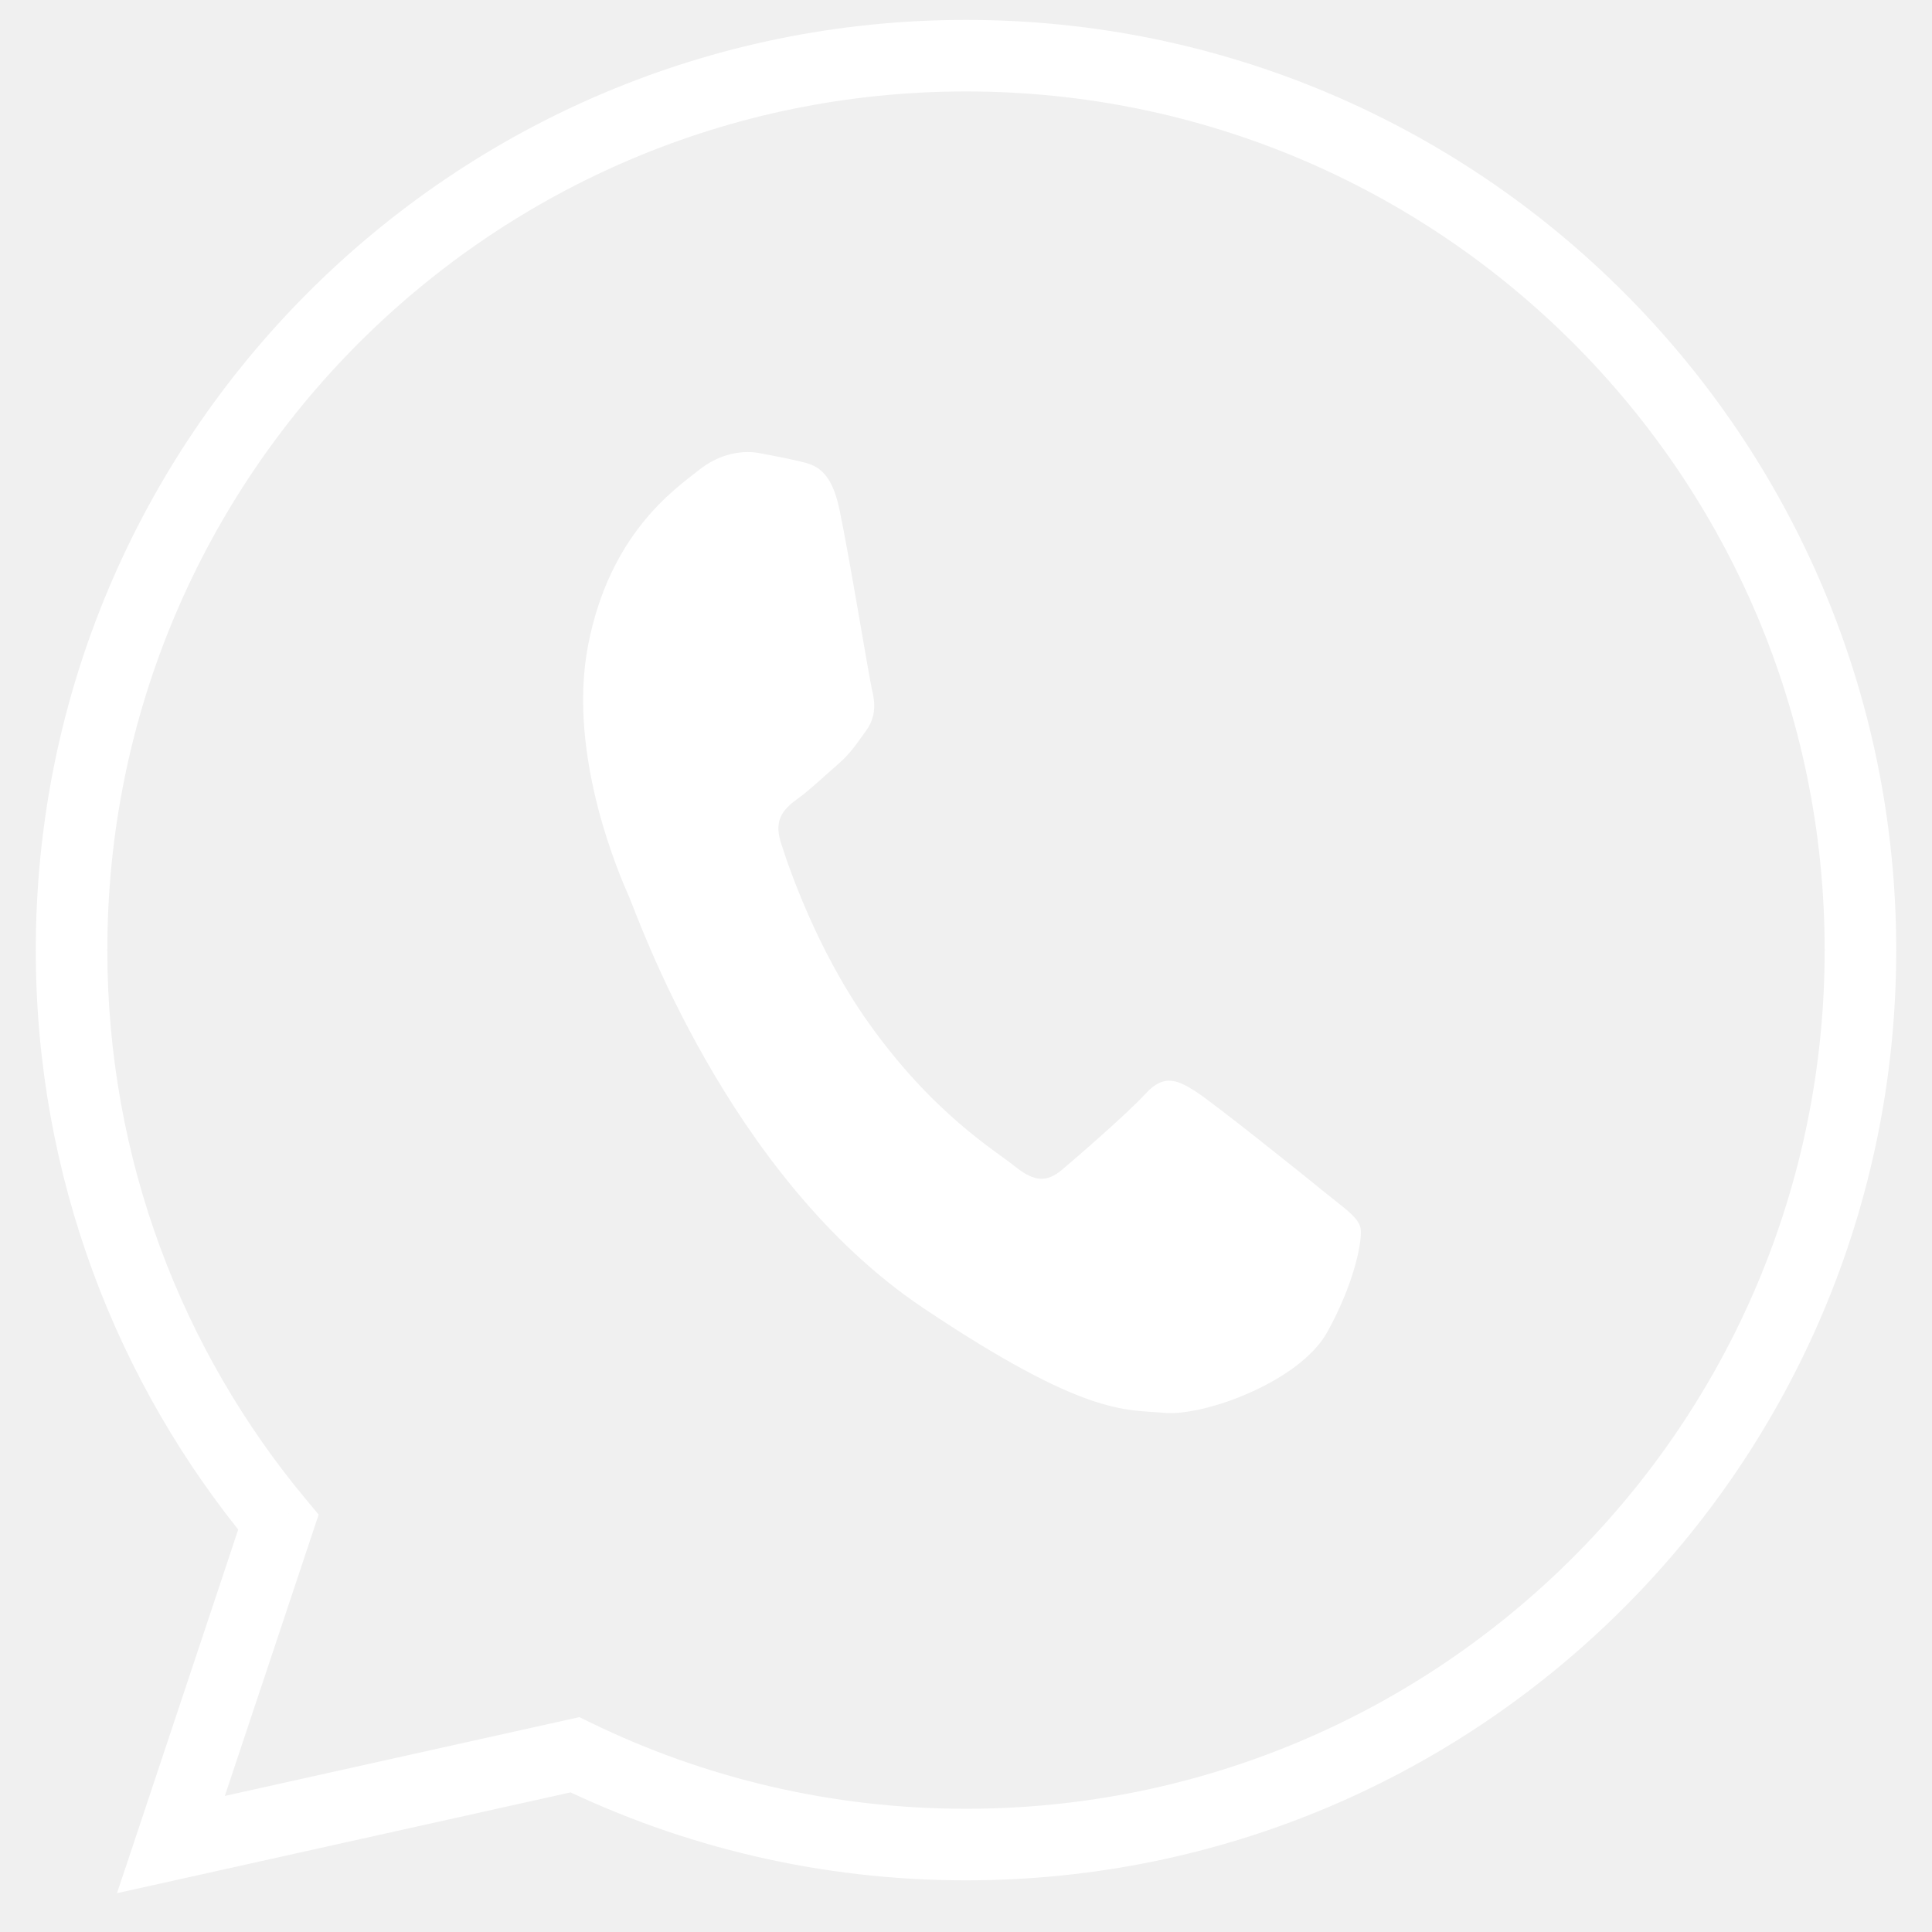
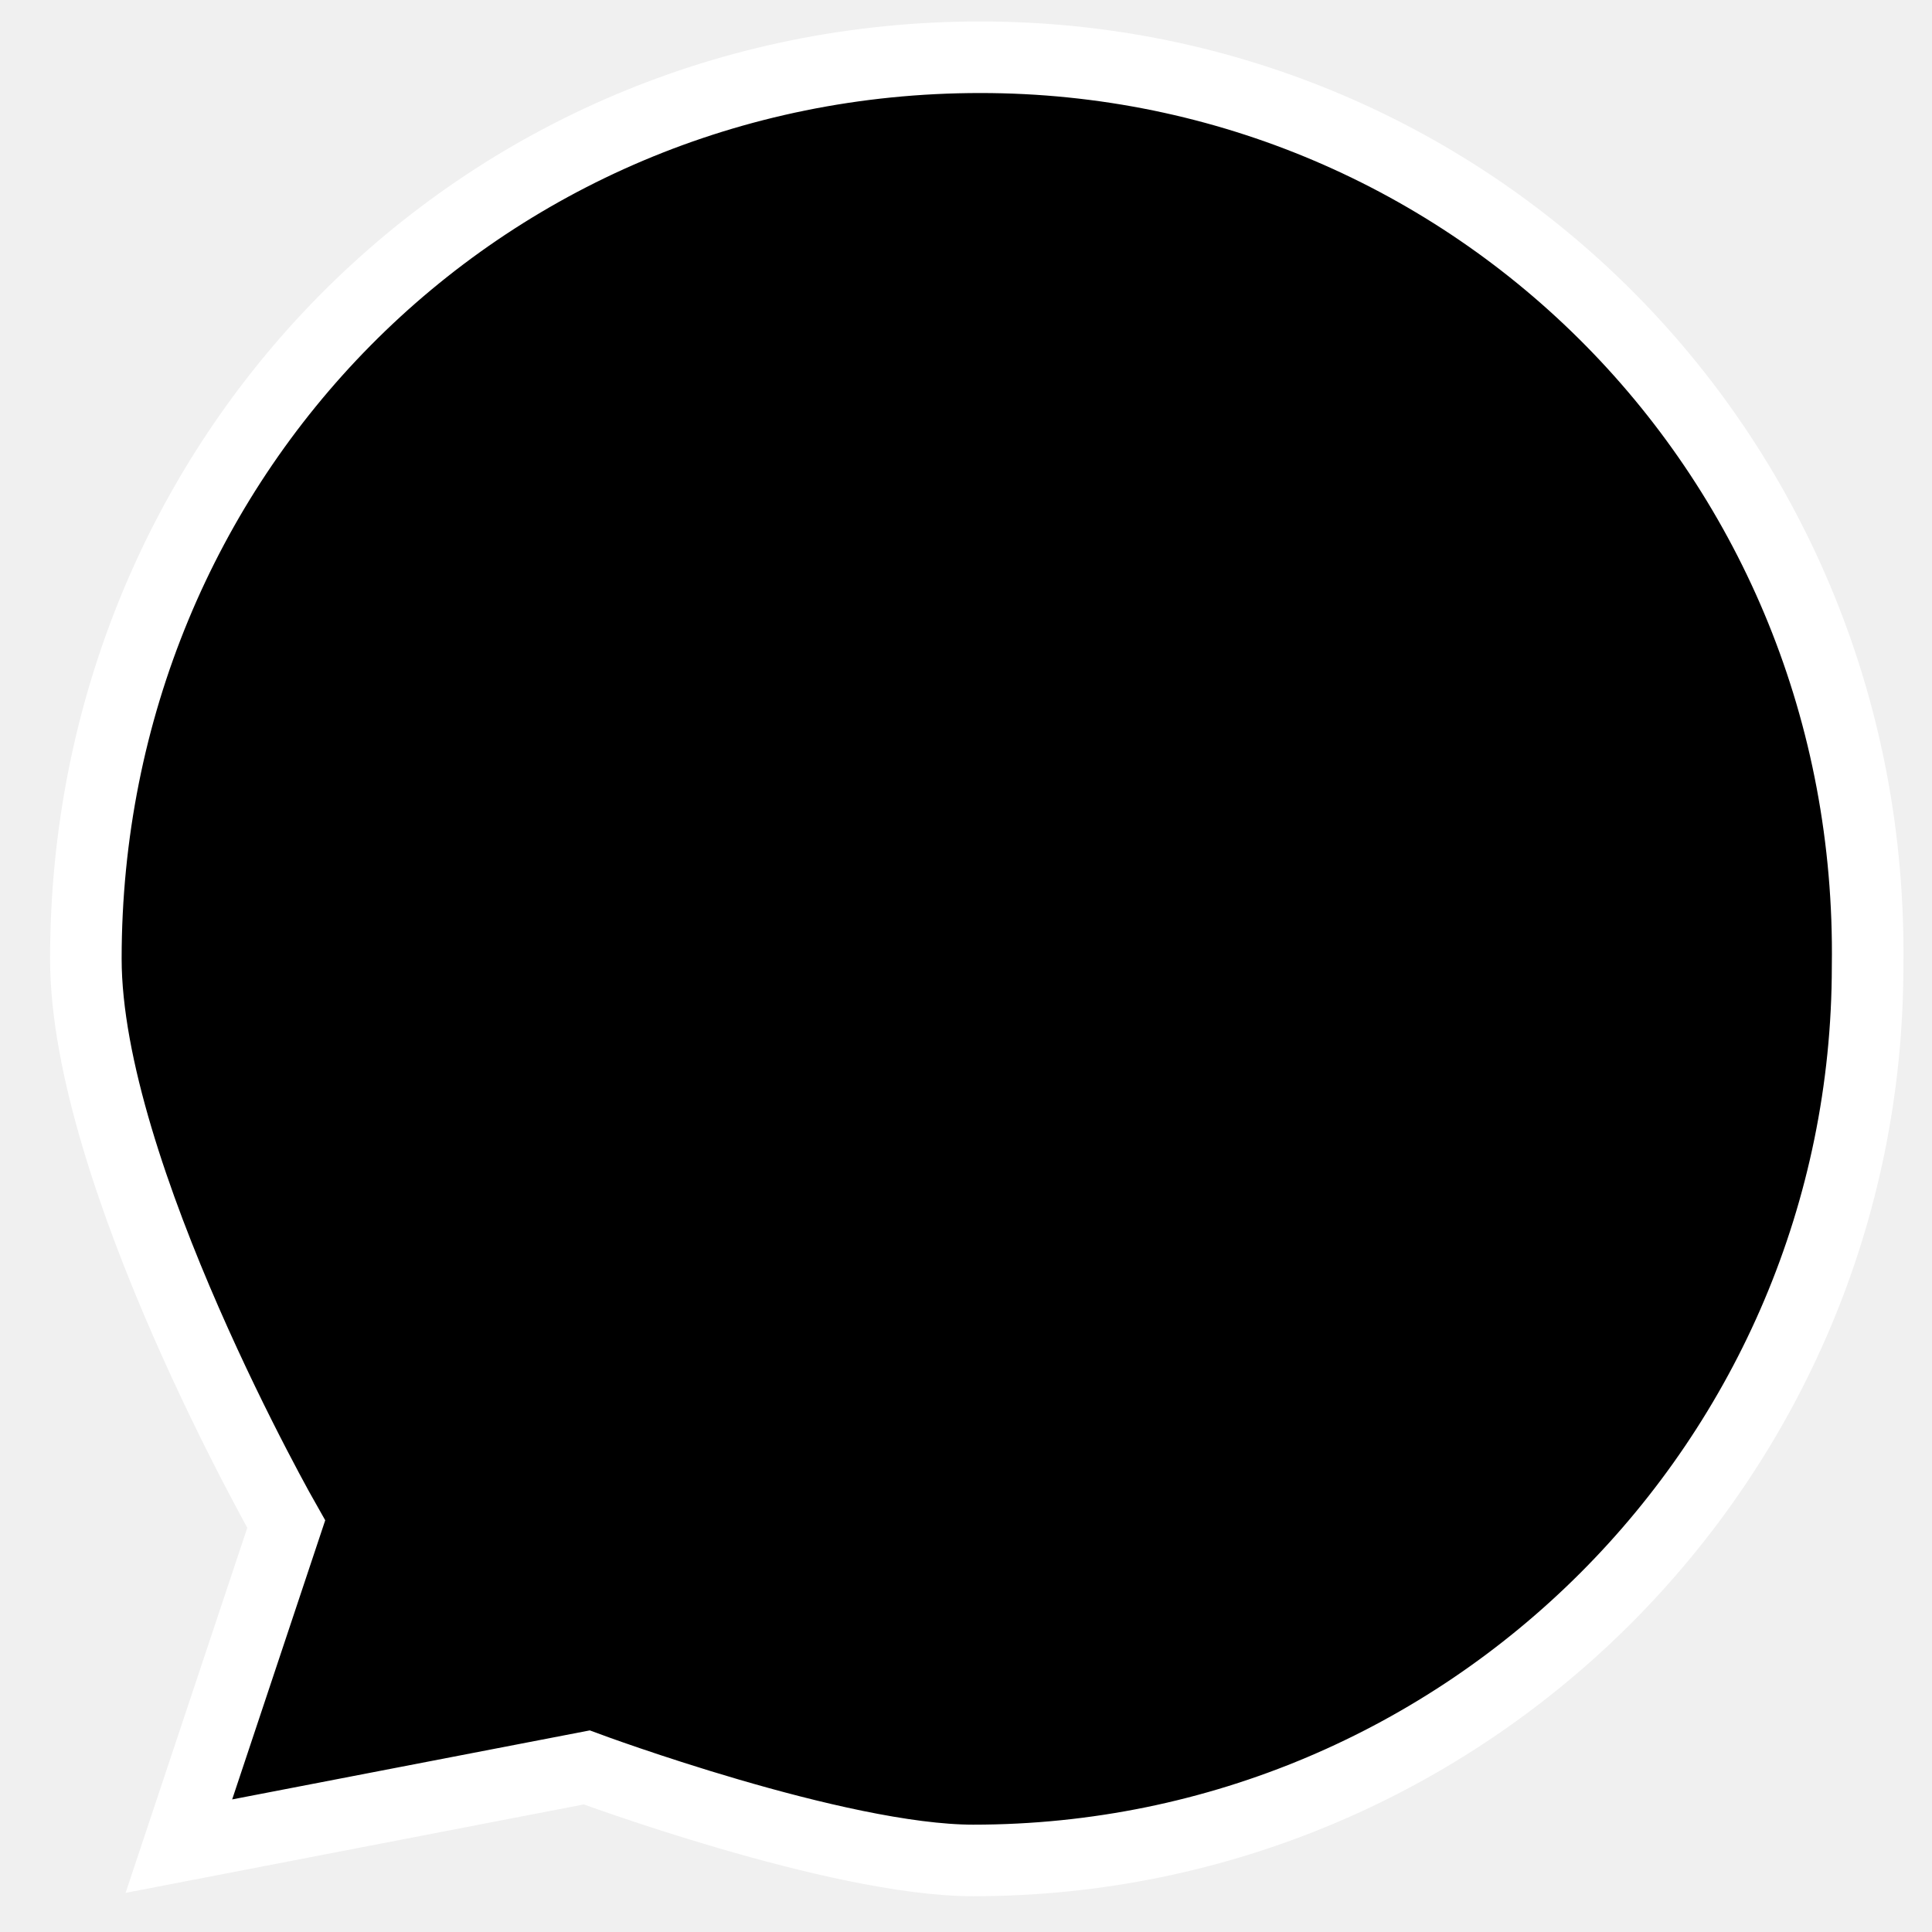
- <svg xmlns="http://www.w3.org/2000/svg" width="27" height="27" viewBox="0 0 27 27" fill="none">
-   <path fill-rule="evenodd" clip-rule="evenodd" d="M11.732 7.122C11.613 6.55 11.383 6.495 11.174 6.447C11.004 6.407 10.807 6.369 10.611 6.332C10.418 6.295 10.083 6.312 9.754 6.579C9.422 6.843 8.516 7.465 8.217 9.026C7.92 10.585 8.687 12.295 8.792 12.534C8.899 12.771 10.156 16.436 12.9 18.278C15.183 19.807 15.728 19.695 16.276 19.745C16.826 19.794 18.163 19.311 18.549 18.616C18.934 17.924 19.056 17.29 19.009 17.143C18.961 16.996 18.78 16.88 18.515 16.664C18.253 16.449 16.954 15.408 16.703 15.249C16.454 15.094 16.268 15.004 16.012 15.282C15.755 15.561 15.055 16.168 14.843 16.347C14.63 16.525 14.456 16.519 14.191 16.306C13.928 16.091 13.045 15.576 12.129 14.281C11.415 13.273 11.023 12.124 10.912 11.773C10.8 11.424 10.986 11.281 11.164 11.15C11.324 11.035 11.53 10.836 11.713 10.679C11.893 10.521 11.967 10.4 12.107 10.207C12.244 10.015 12.231 9.82 12.188 9.647C12.146 9.474 11.874 7.799 11.732 7.122Z" fill="#fff" />
-   <path d="M3.891 21.273L4.365 21.431L4.453 21.167L4.275 20.953L3.891 21.273ZM2.389 25.778L1.915 25.62L1.635 26.457L2.497 26.266L2.389 25.778ZM8.035 24.523L8.254 24.074L8.097 23.997L7.927 24.035L8.035 24.523ZM25.5 13.278C25.5 19.905 20.127 25.278 13.5 25.278V26.278C20.68 26.278 26.5 20.457 26.5 13.278H25.5ZM13.5 1.278C20.127 1.278 25.5 6.65 25.5 13.278H26.5C26.5 6.098 20.68 0.278 13.5 0.278V1.278ZM1.5 13.278C1.5 6.65 6.873 1.278 13.5 1.278V0.278C6.32 0.278 0.5 6.098 0.5 13.278H1.5ZM4.275 20.953C2.542 18.872 1.5 16.197 1.5 13.278H0.5C0.5 16.44 1.629 19.339 3.506 21.593L4.275 20.953ZM2.863 25.936L4.365 21.431L3.416 21.115L1.915 25.62L2.863 25.936ZM7.927 24.035L2.28 25.29L2.497 26.266L8.144 25.011L7.927 24.035ZM13.5 25.278C11.618 25.278 9.838 24.845 8.254 24.074L7.816 24.973C9.534 25.809 11.463 26.278 13.5 26.278V25.278Z" fill="#fff" />
+ <svg xmlns="http://www.w3.org/2000/svg" viewBox="0 0 27 27">
+   <path stroke="#fff" stroke-miterlimit="10" d="M13.7,0.8C6.7,0.8,1.2,6.4,1.2,13.4c0,3,2.8,7.9,2.8,7.9l-1.5,4.5l5.7-1.1c0,0,3.5,1.3,5.4,1.3 c6.9,0,12.5-5.6,12.5-12.5C26.2,6.4,20.6,0.8,13.7,0.8z" />
+   <path fill-rule="evenodd" clip-rule="evenodd" fill="currentColor" d="M11.7,7.1c-0.1-0.6-0.3-0.6-0.6-0.7c-0.2,0-0.4-0.1-0.6-0.1c-0.2,0-0.5,0-0.9,0.2C9.4,6.8,8.5,7.5,8.2,9 c-0.3,1.6,0.5,3.3,0.6,3.5c0.1,0.2,1.4,3.9,4.1,5.7c2.3,1.5,2.8,1.4,3.4,1.5c0.6,0,1.9-0.4,2.3-1.1c0.4-0.7,0.5-1.3,0.5-1.5 c0-0.1-0.2-0.3-0.5-0.5c-0.3-0.2-1.6-1.3-1.8-1.4c-0.2-0.2-0.4-0.2-0.7,0c-0.3,0.3-1,0.9-1.2,1.1c-0.2,0.2-0.4,0.2-0.7,0 c-0.3-0.2-1.1-0.7-2.1-2c-0.7-1-1.1-2.2-1.2-2.5c-0.1-0.3,0.1-0.5,0.3-0.6c0.2-0.1,0.4-0.3,0.5-0.5c0.2-0.2,0.3-0.3,0.4-0.5 c0.1-0.2,0.1-0.4,0.1-0.6C12.1,9.5,11.9,7.8,11.7,7.1z" />
</svg>
